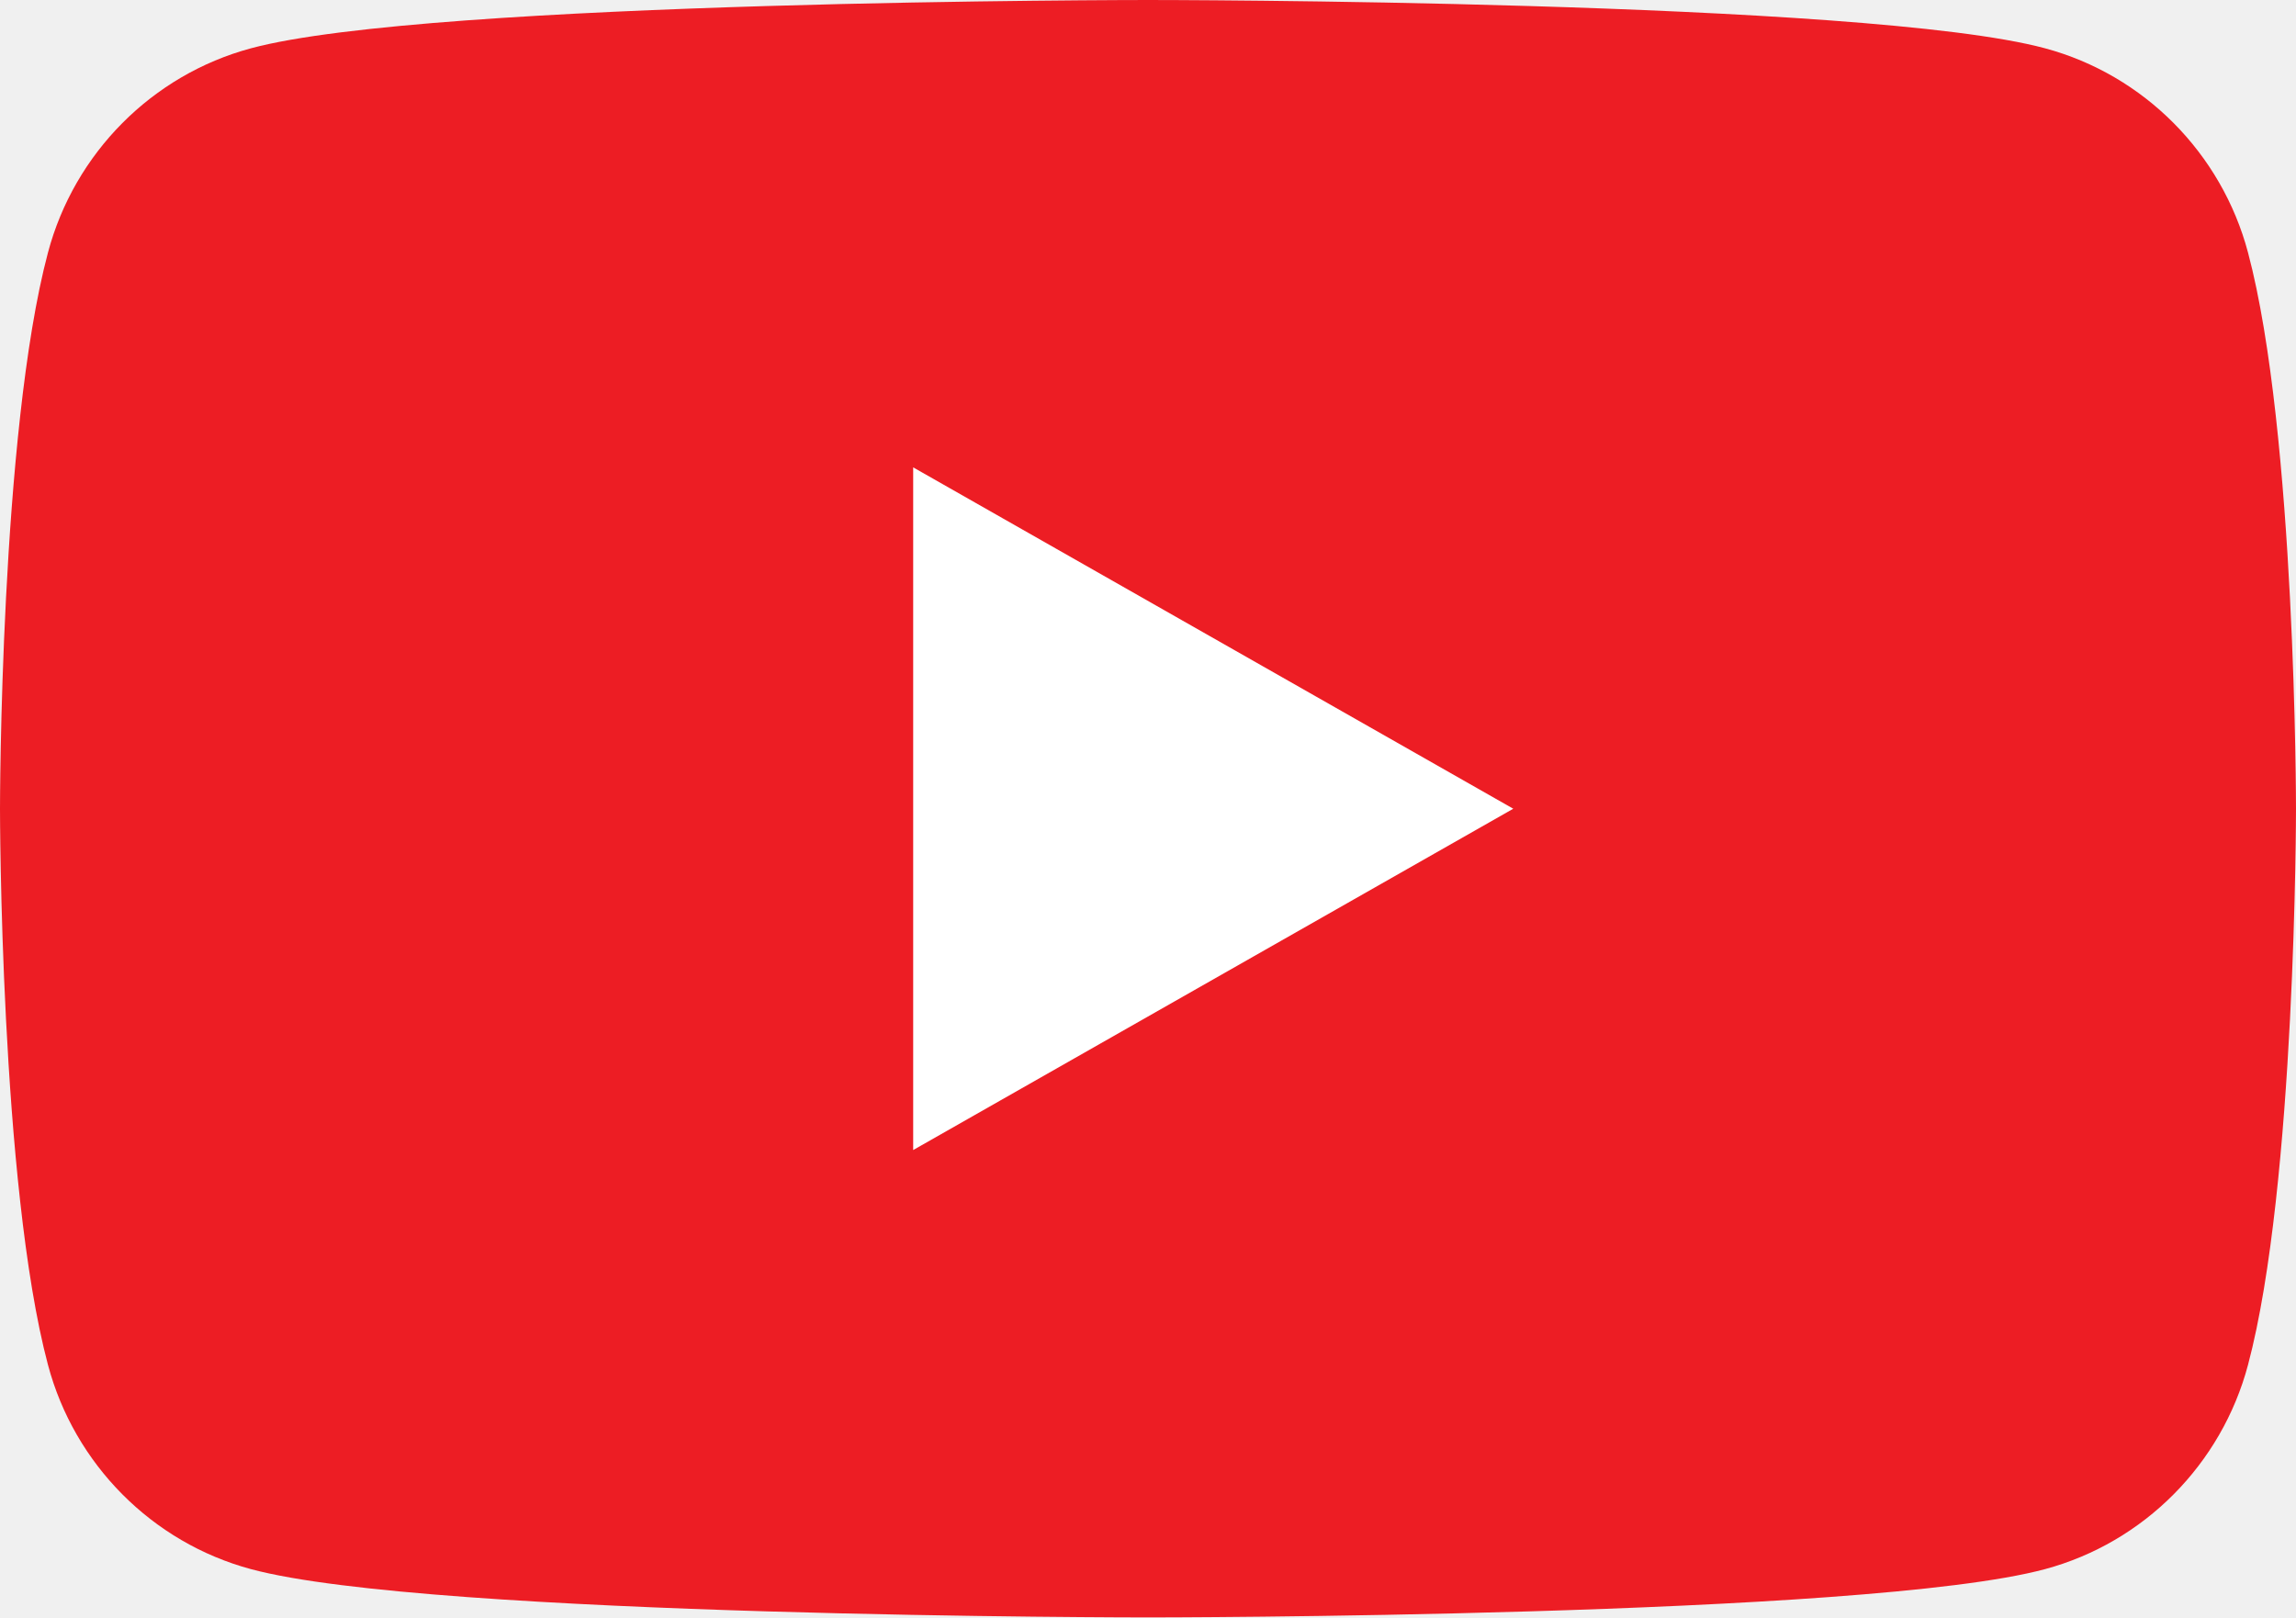
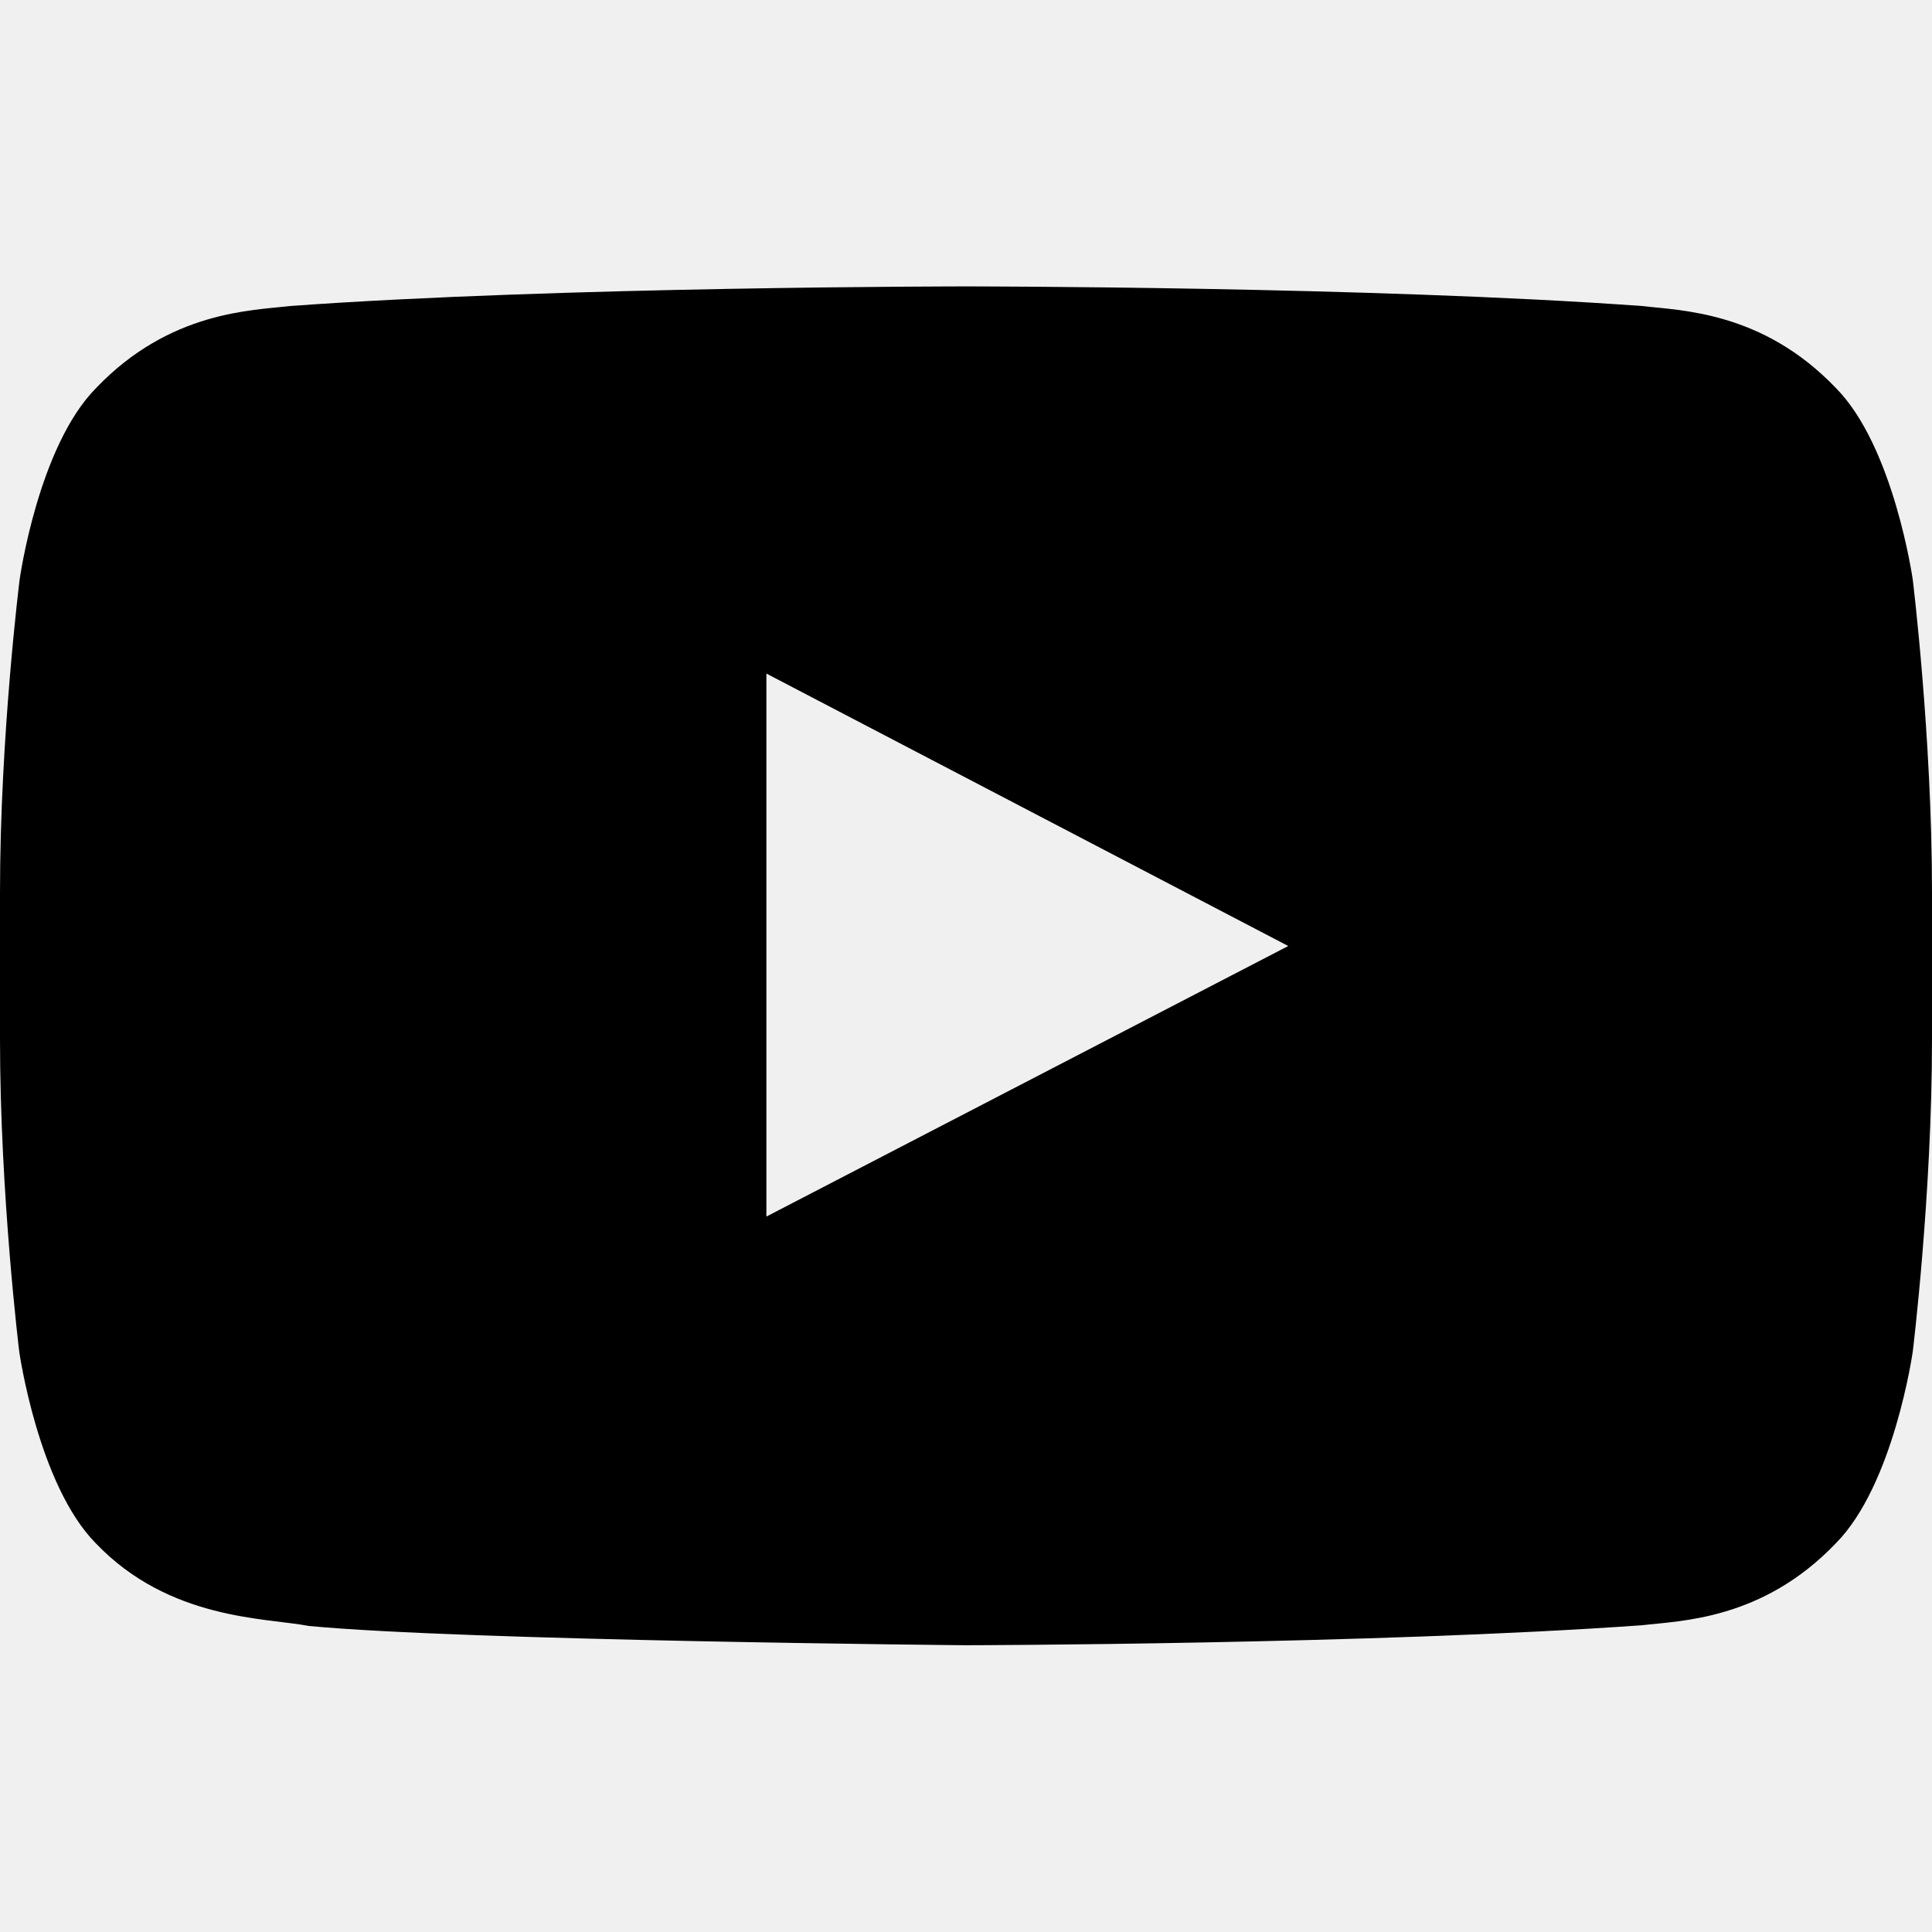
- <svg xmlns="http://www.w3.org/2000/svg" version="1.1" id="svg2" xml:space="preserve" width="234.667" height="165.333" viewBox="0 0 234.667 165.333">
-   <defs id="defs6">
-  </defs>
-   <g id="g10" transform="matrix(1.333333,0,0,-1.333333,0,165.3333)">
-     <g id="g12" transform="scale(0.1)">
-       <path d="m 1723.22,1046.37 c -20.24,76.22 -79.87,136.24 -155.6,156.61 C 1430.37,1240 880,1240 880,1240 c 0,0 -550.367,0 -687.621,-37.02 C 116.656,1182.61 57.016,1122.59 36.777,1046.37 0,908.227 0,620 0,620 0,620 0,331.777 36.777,193.621 57.016,117.41 116.656,57.391 192.379,37.012 329.633,0 880,0 880,0 c 0,0 550.37,0 687.62,37.012 75.73,20.379 135.36,80.398 155.6,156.609 C 1760,331.777 1760,620 1760,620 c 0,0 0,288.227 -36.78,426.37" style="fill:#ed1d24;fill-opacity:1;fill-rule:nonzero;stroke:none" id="path14">
-    </path>
-       <path d="m 700,358.313 460,261.675 -460,261.7 z" style="fill:#ffffff;fill-opacity:1;fill-rule:nonzero;stroke:none" id="path16">
-    </path>
-     </g>
-   </g>
+ <svg xmlns="http://www.w3.org/2000/svg" width="107" height="107" viewBox="0 0 107 107" fill="none">
+   <path d="M105.934 32.1C105.934 32.1 104.889 24.723 101.671 21.484C97.596 17.221 93.04 17.2 90.95 16.949C75.987 15.862 53.521 15.862 53.521 15.862H53.479C53.479 15.862 31.013 15.862 16.05 16.949C13.96 17.2 9.404 17.221 5.329 21.484C2.111 24.723 1.087 32.1 1.087 32.1C1.087 32.1 0 40.773 0 49.425V57.534C0 66.186 1.066 74.859 1.066 74.859C1.066 74.859 2.111 82.236 5.308 85.475C9.383 89.738 14.733 89.592 17.116 90.052C25.684 90.867 53.5 91.118 53.5 91.118C53.5 91.118 75.987 91.076 90.95 90.01C93.04 89.759 97.596 89.738 101.671 85.475C104.889 82.236 105.934 74.859 105.934 74.859C105.934 74.859 107 66.207 107 57.534V49.425C107 40.773 105.934 32.1 105.934 32.1ZM42.445 67.377V37.304L71.347 52.393L42.445 67.377Z" fill="black" />
</svg>
